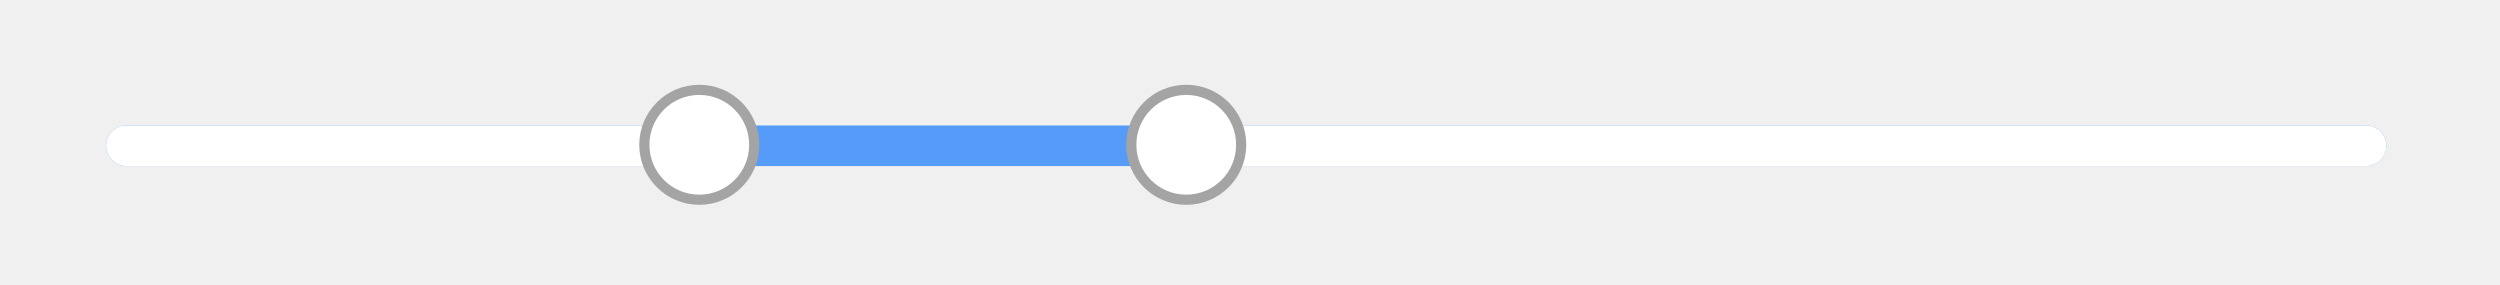
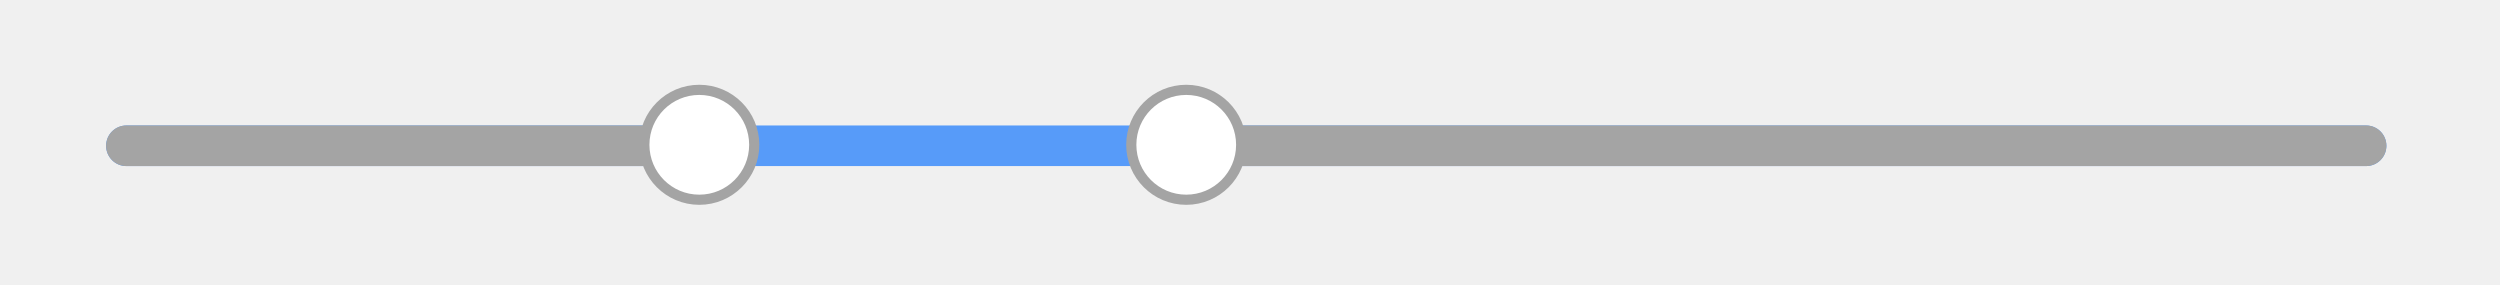
<svg xmlns="http://www.w3.org/2000/svg" width="246" height="28" viewBox="0 0 246 28" fill="none">
  <rect x="10.44" y="12.346" width="224.382" height="3.996" rx="1.998" fill="#579BF9" />
-   <rect x="10.44" y="12.346" width="54.726" height="3.996" rx="1.998" fill="white" />
-   <rect x="118.657" y="12.346" width="116.166" height="3.996" rx="1.998" fill="white" />
+   <rect x="10.44" y="12.346" width="54.726" height="3.996" rx="1.998" fill="#A4A4A4" />
+   <rect x="118.657" y="12.346" width="116.166" height="3.996" rx="1.998" fill="#A4A4A4" />
  <circle cx="116.725" cy="14.248" r="5.407" fill="white" stroke="#A4A4A4" />
  <circle cx="68.81" cy="14.248" r="5.407" fill="white" stroke="#A4A4A4" />
</svg>
